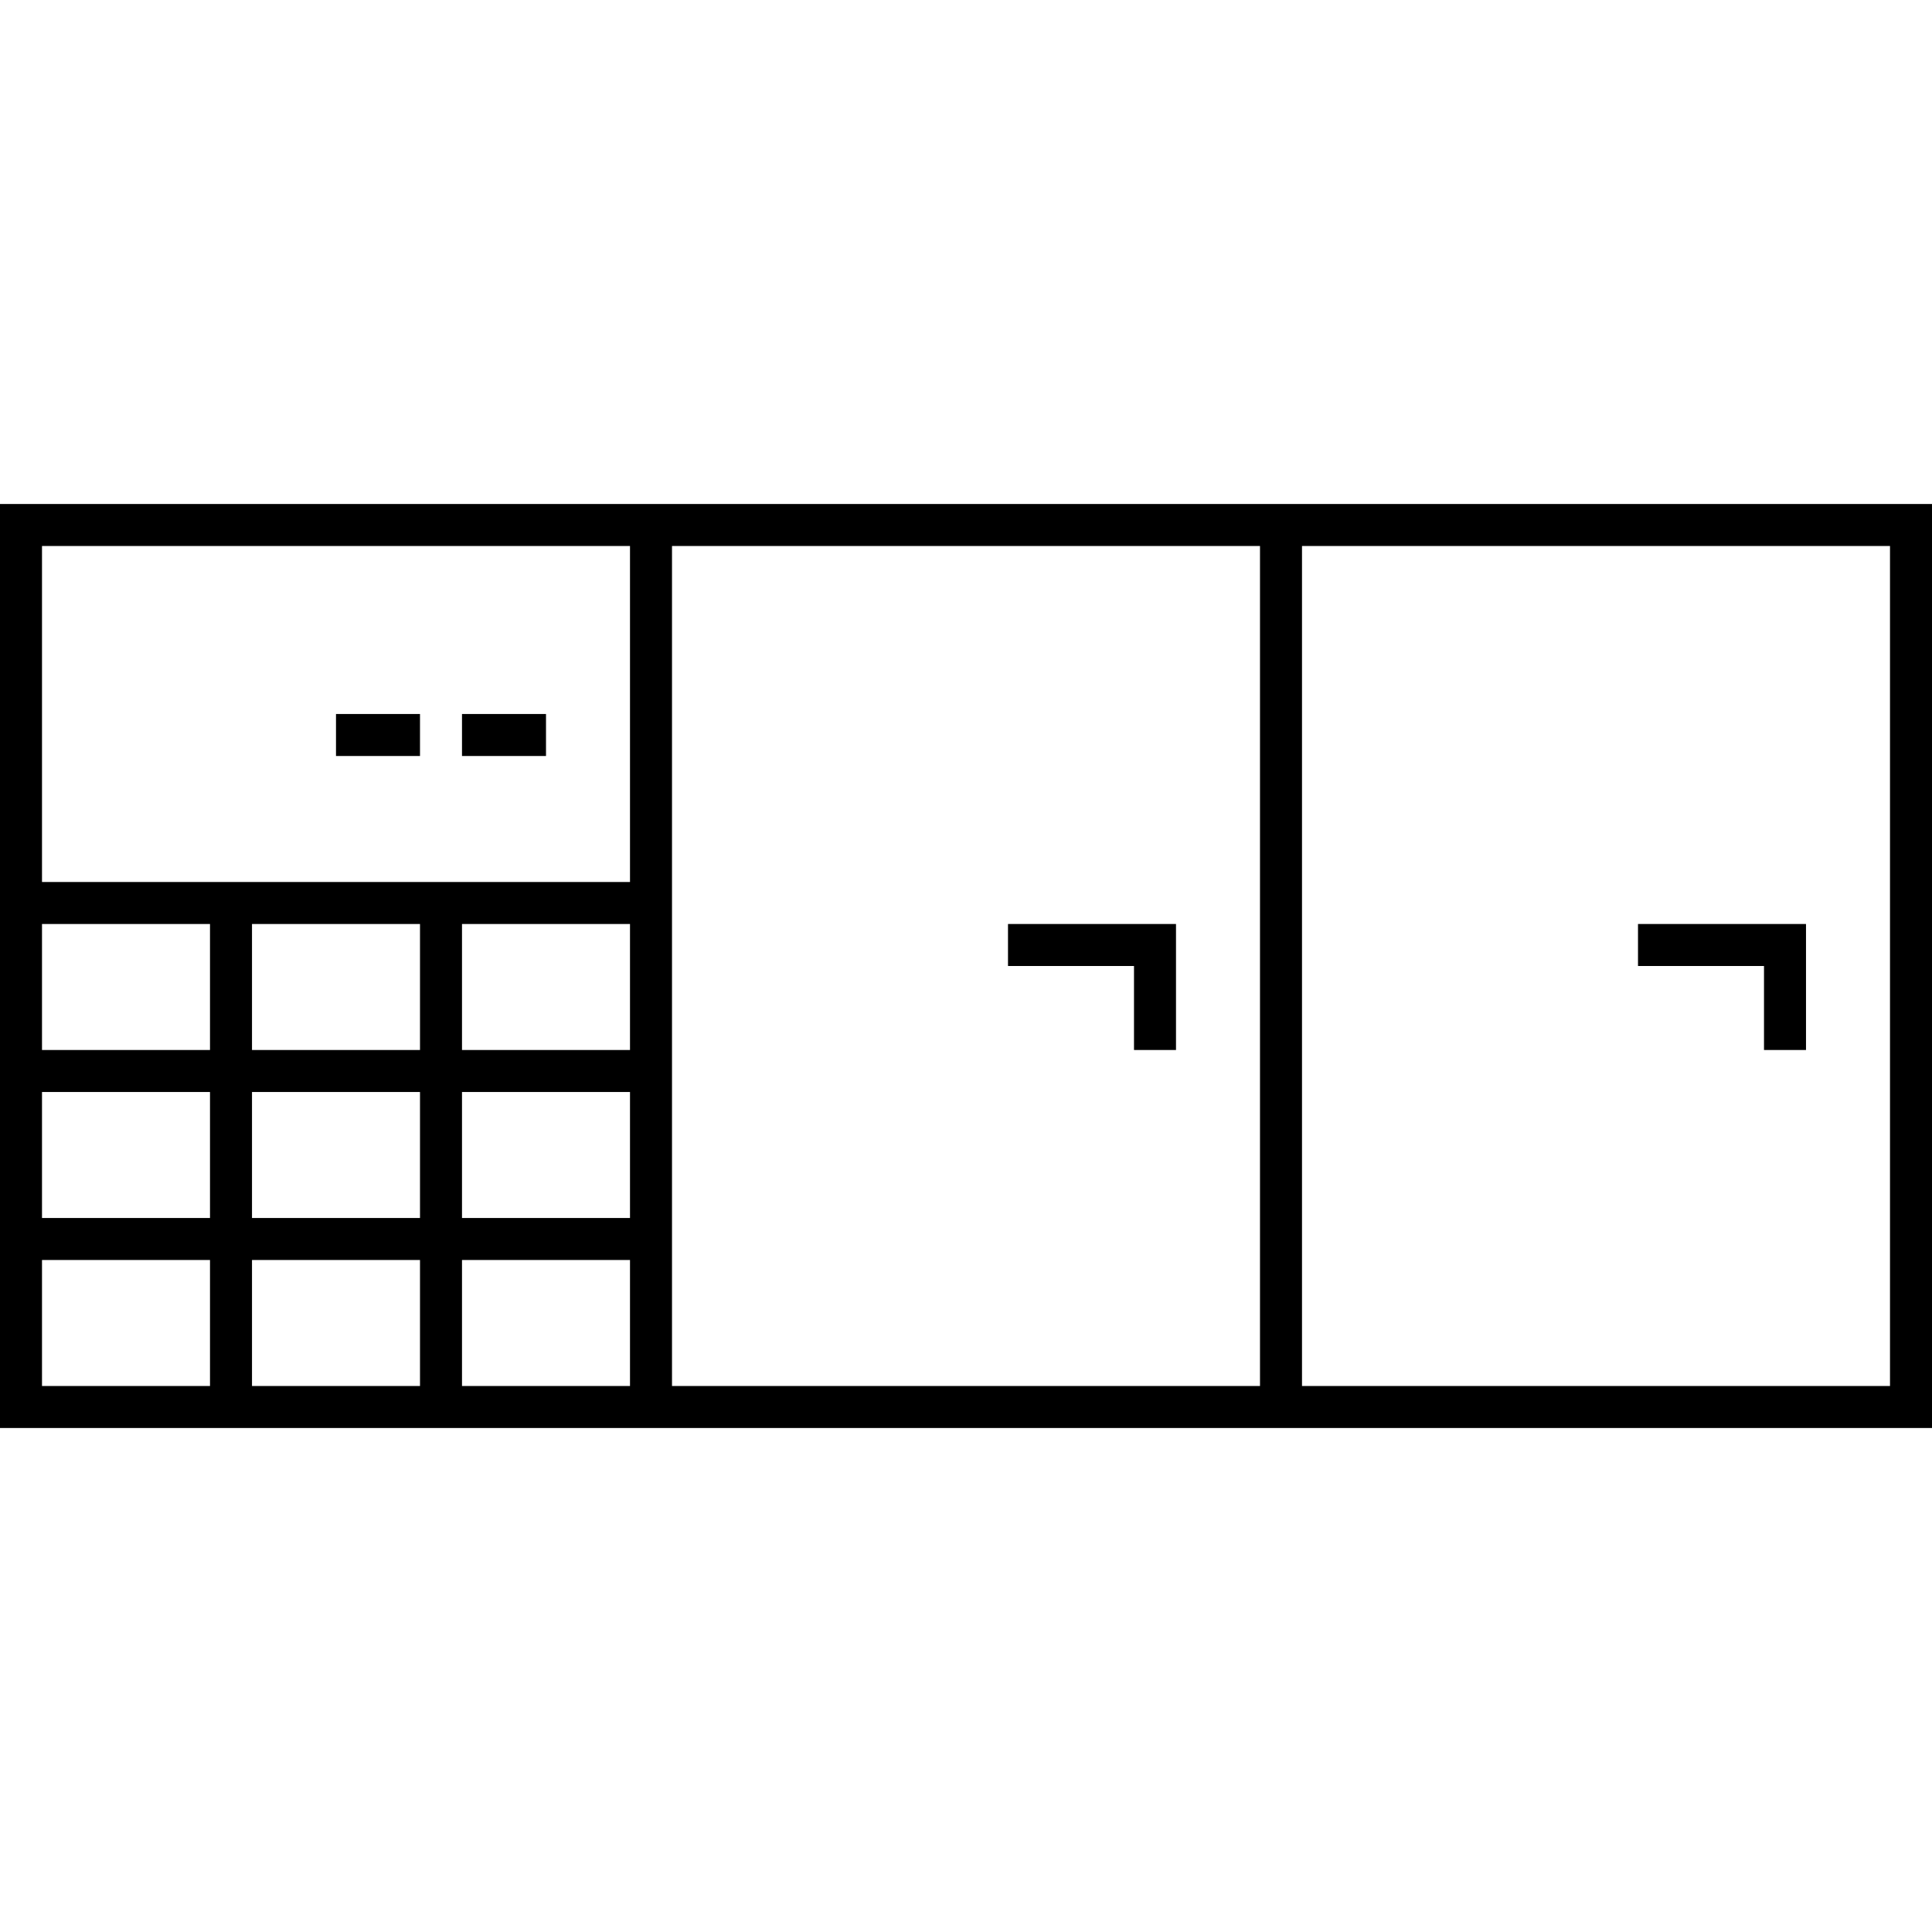
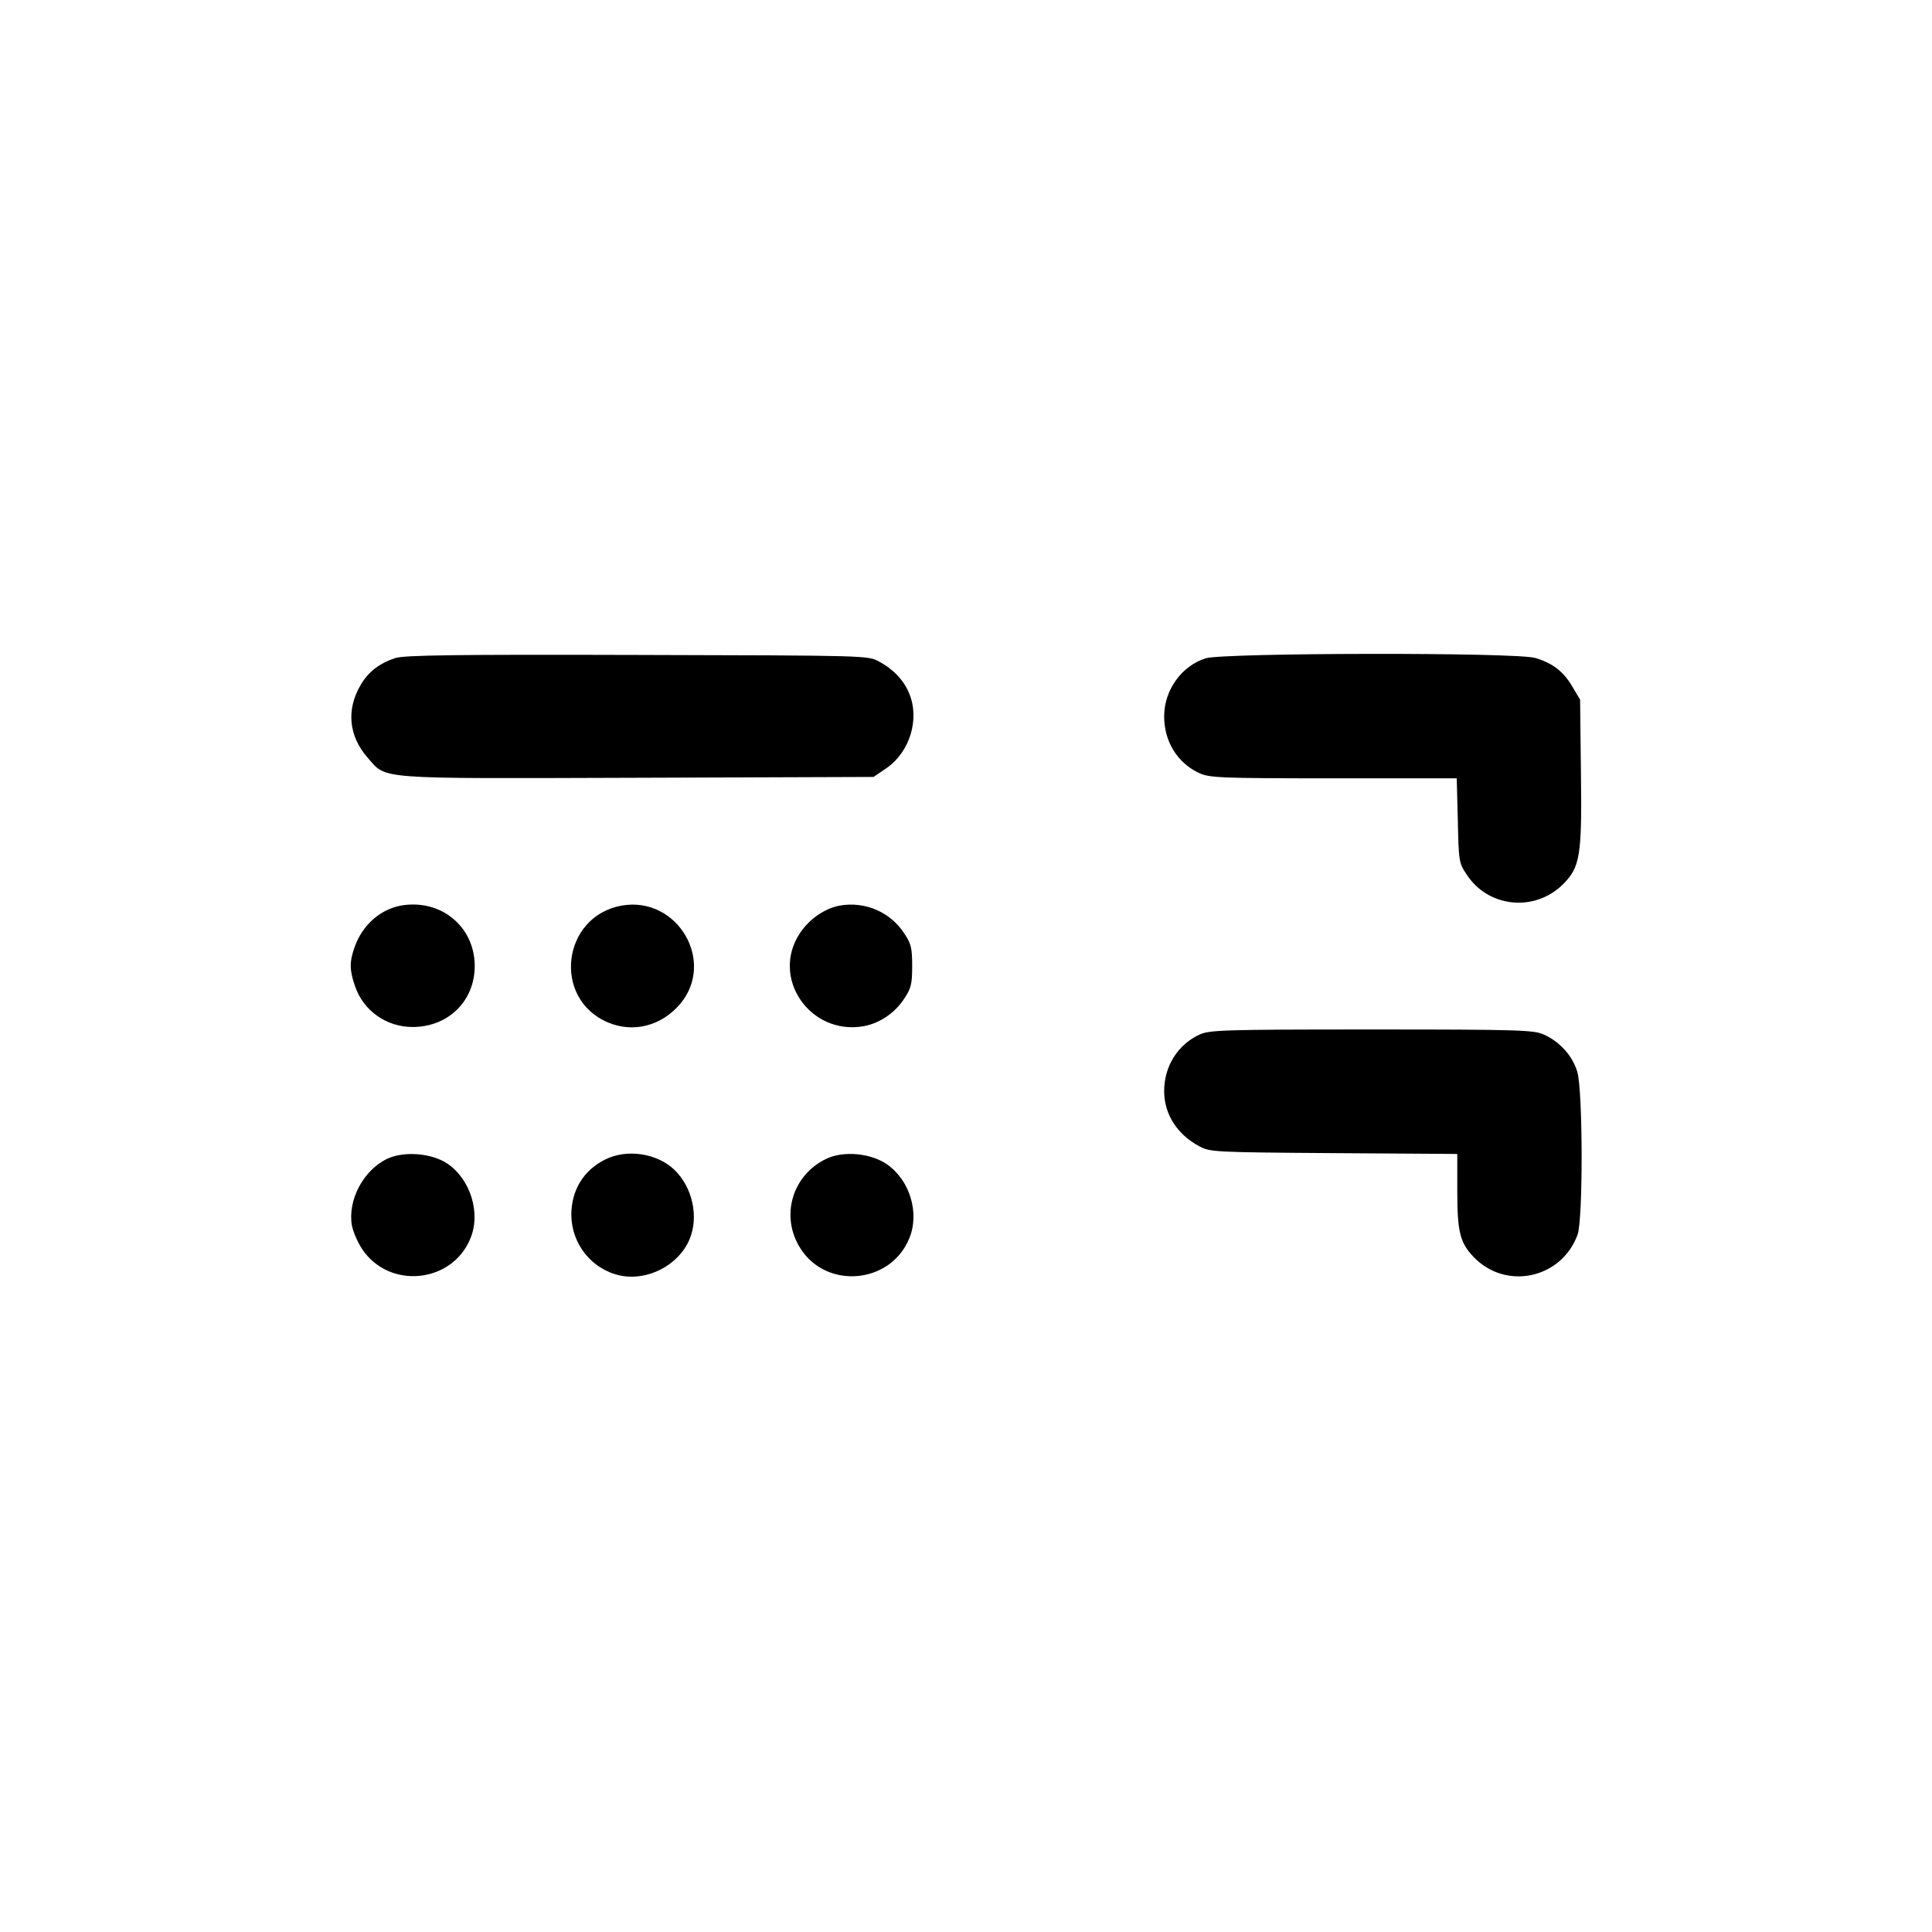
- <svg xmlns="http://www.w3.org/2000/svg" version="1" width="613.333" height="613.333" viewBox="0 0 460 460">
-   <path d="M0 230v110h460V120H0v110zm150-60v40H10v-80h140v40zm150 60v100H160V130h140v100zm150 0v100H310V130h140v100zm-400 5v15H10v-30h40v15zm50 0v15H60v-30h40v15zm50 0v15h-40v-30h40v15zM50 275v15H10v-30h40v15zm50 0v15H60v-30h40v15zm50 0v15h-40v-30h40v15zM50 315v15H10v-30h40v15zm50 0v15H60v-30h40v15zm50 0v15h-40v-30h40v15z" />
-   <path d="M80 175v5h20v-10H80v5zM110 175v5h20v-10h-20v5zM240 225v5h30v20h10v-30h-40v5zM390 225v5h30v20h10v-30h-40v5z" />
+ <svg xmlns="http://www.w3.org/2000/svg" version="1" width="933.333" height="933.333" viewBox="0 0 700 700">
+   <path d="M143.3 238.4c-5.8 1.9-9.9 5-12.7 9.9-5.2 8.9-4.2 18.4 2.5 26.1 7.2 8.1 1.4 7.7 97.9 7.4l85.5-.3 4.7-3.2c8.5-5.9 12.1-17.8 8.2-27.1-1.9-4.7-5.8-8.8-10.9-11.5-4-2.2-4-2.2-87.5-2.4-66.7-.2-84.3.1-87.7 1.1zM436.9 238.5c-8.7 2.7-15 11.4-15.1 20.8-.1 9.2 4.7 17.1 12.7 20.8 3.7 1.7 7.3 1.9 48.7 1.9h44.6l.4 15.2c.3 14.7.4 15.5 3.1 19.5 7.8 12.2 24.8 13.9 35.1 3.6 6.1-6.2 6.8-10.2 6.4-40.5l-.3-26.3-2.8-4.7c-3.2-5.5-7.1-8.5-13.4-10.4-6.8-2.1-112.7-1.9-119.4.1zM145.3 328.1c-7.6 1.4-14 7.1-16.8 15-1.9 5.3-1.9 8.4.1 14.1 3 9 11.4 14.9 20.9 14.9 12.9 0 22.5-9.4 22.5-22.1 0-14.3-12.3-24.4-26.7-21.9zM225.3 328.1c-21.8 3.9-25.3 33.9-4.9 42.4 9.1 3.8 19.2 1.2 25.9-6.6 13.2-15.4-.8-39.3-21-35.8zM304.3 328.1c-5.4 1-11 4.8-14.4 9.9-10.9 16.2 3.6 37.3 23.1 33.8 5.8-1.1 11.3-4.8 14.7-10.1 2.4-3.6 2.8-5.2 2.8-11.7 0-6.5-.4-8.1-2.8-11.7-5-7.8-14.2-11.8-23.4-10.2zM434.5 374.9c-7.9 3.7-12.8 11.6-12.7 20.7.1 8.2 4.7 15.4 12.7 19.7 3.9 2.1 5.1 2.2 48.8 2.5l44.7.3v13.5c0 14.7 1 18.6 5.8 23.7 11.7 12.4 32 8 37.8-8 2-5.7 1.9-52.1-.1-58.9-1.7-5.8-6.3-10.9-12-13.5-3.7-1.7-8-1.9-62.5-1.9-54.8 0-58.8.2-62.5 1.9zM140.4 419.8c-8.7 4.1-14.5 15-12.9 24.2.4 2.2 2.1 6.2 3.8 8.7 9.8 14.5 32.4 12.3 39.1-3.9 3.9-9.2.1-21.5-8.3-27.2-5.7-3.8-15.6-4.6-21.7-1.8zM219.3 420.1c-7.9 3.9-12.3 11.2-12.3 20.1.1 10.5 7.3 19.6 17.5 21.9 10 2.2 21.3-3.6 25.3-13 3.5-8.2 1.1-19-5.5-25.3-6.3-6-17.2-7.6-25-3.7zM299.5 419.8c-12.5 5.9-16.9 20.9-9.5 32.5 9.5 15 32.6 12.9 39.4-3.5 3.9-9.2.3-21.2-8.1-27-5.9-4-15.6-4.9-21.8-2z" />
</svg>
